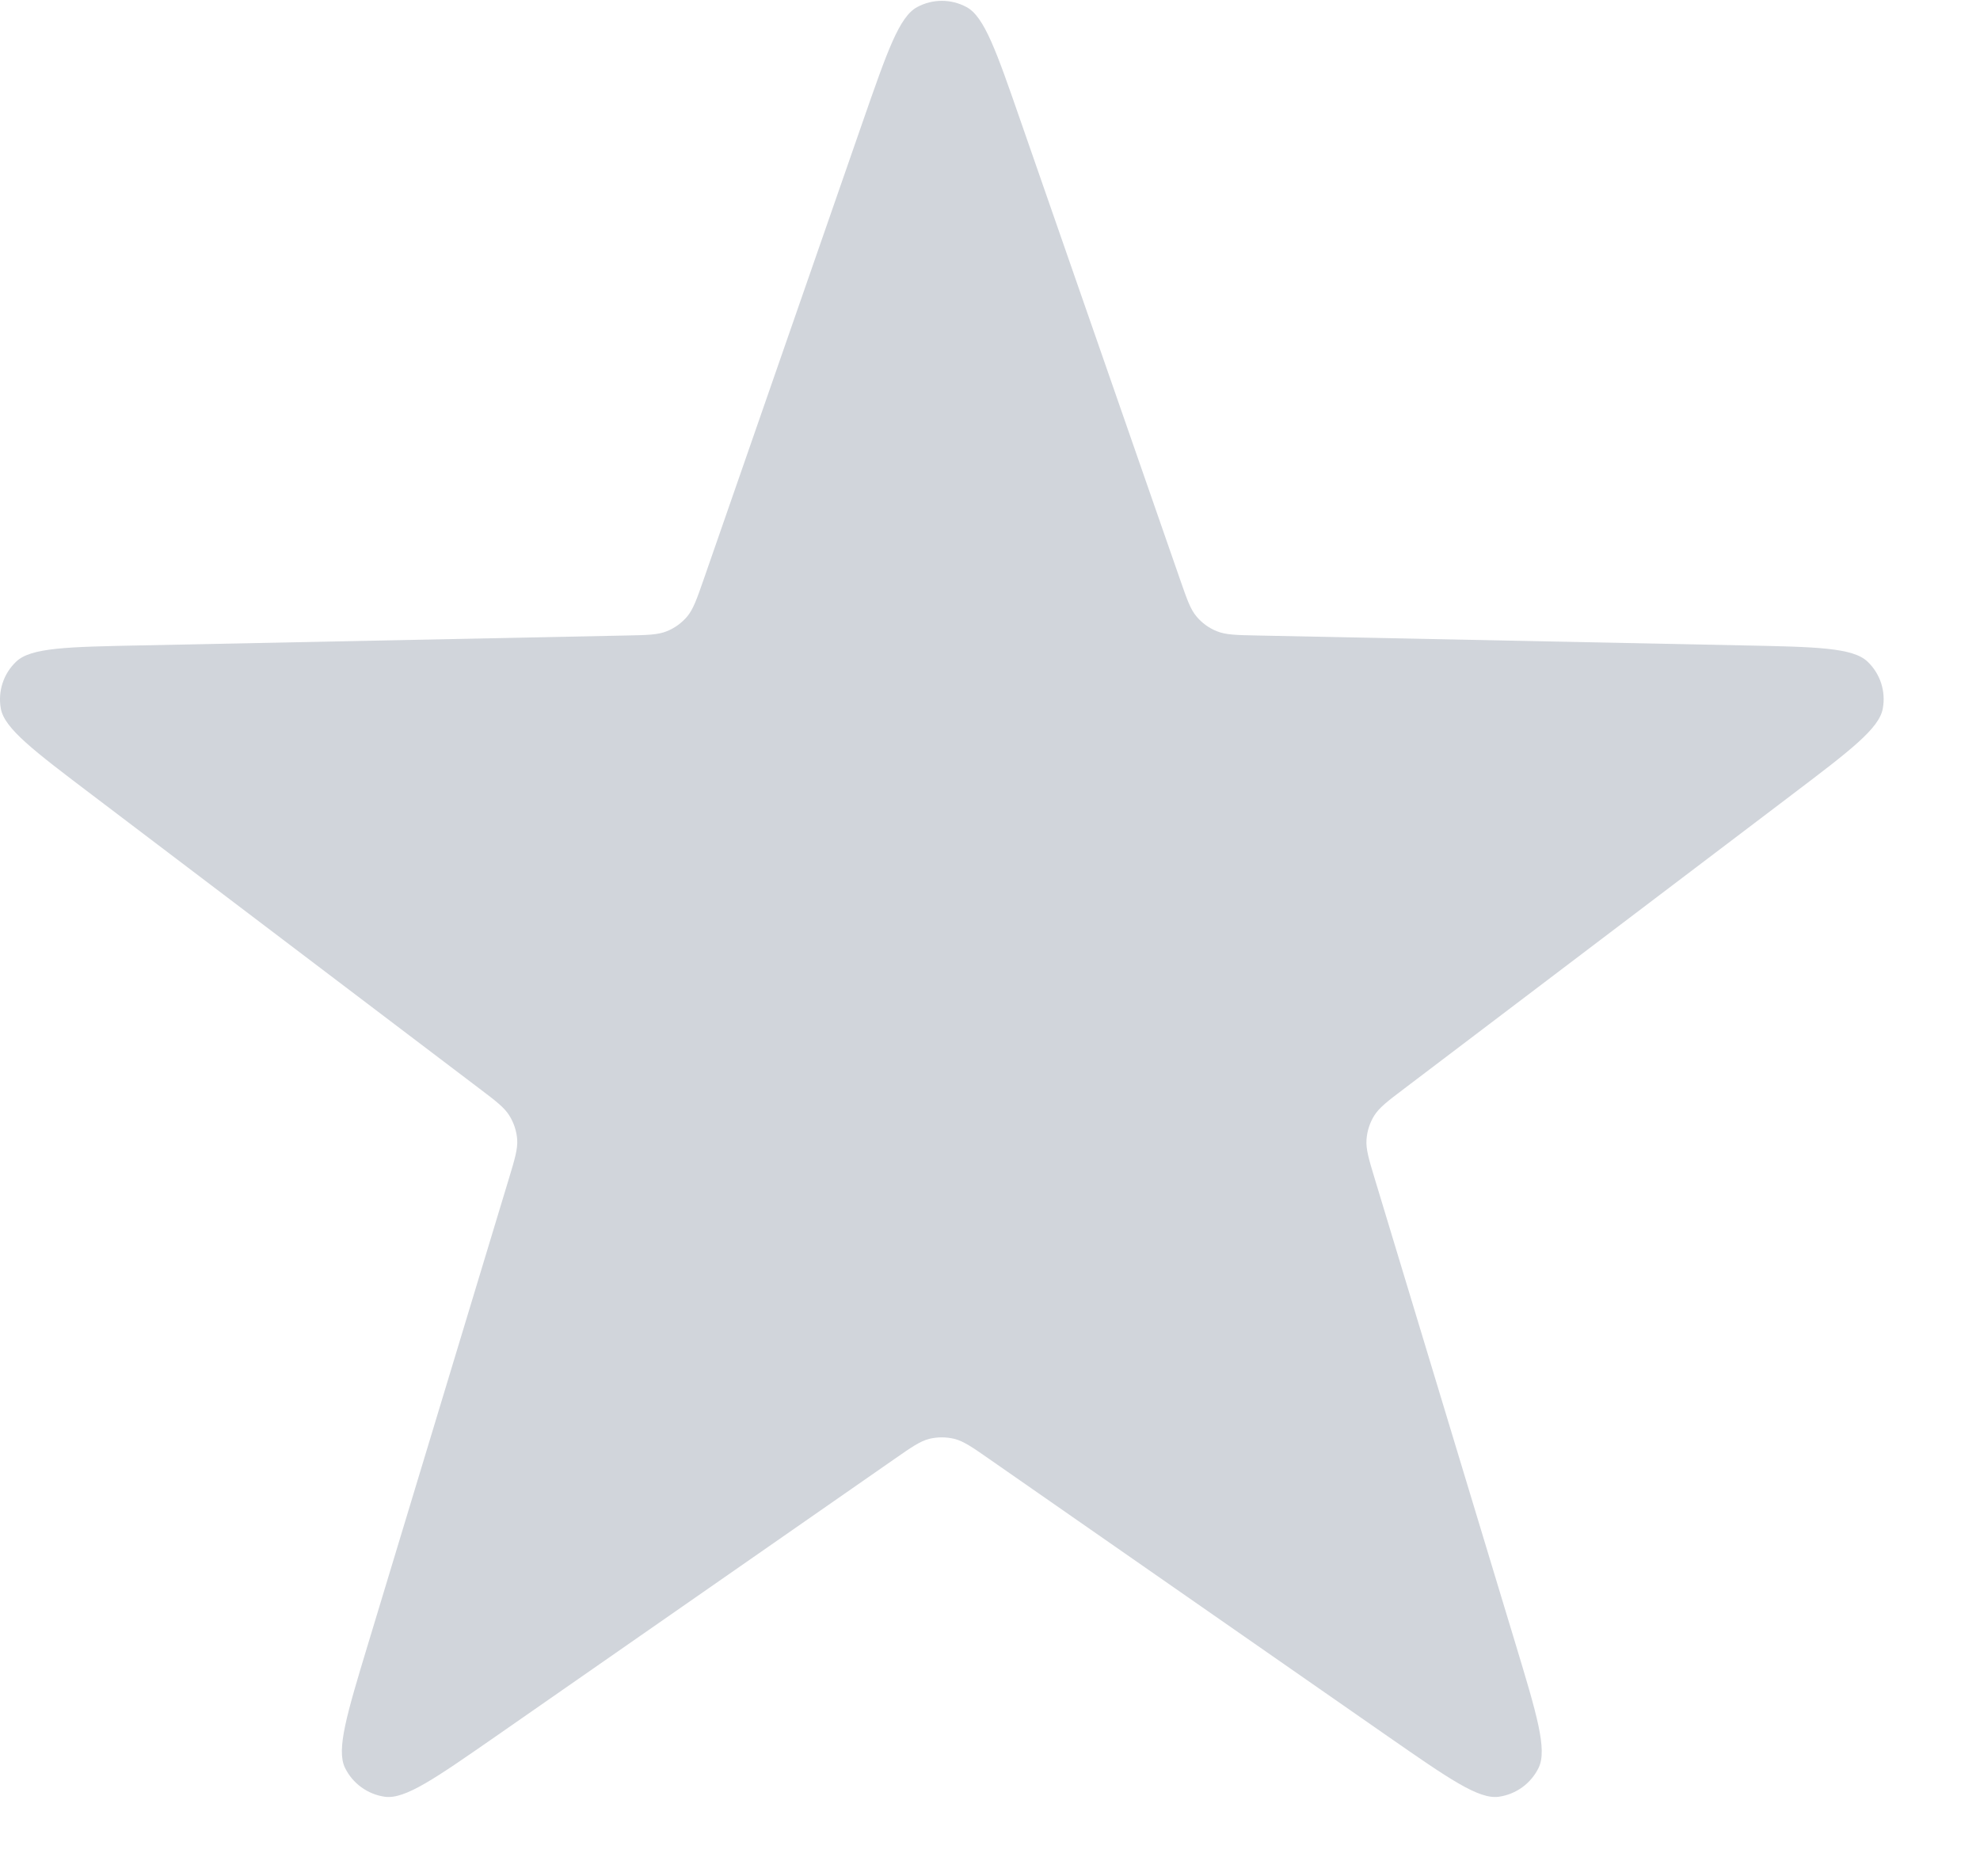
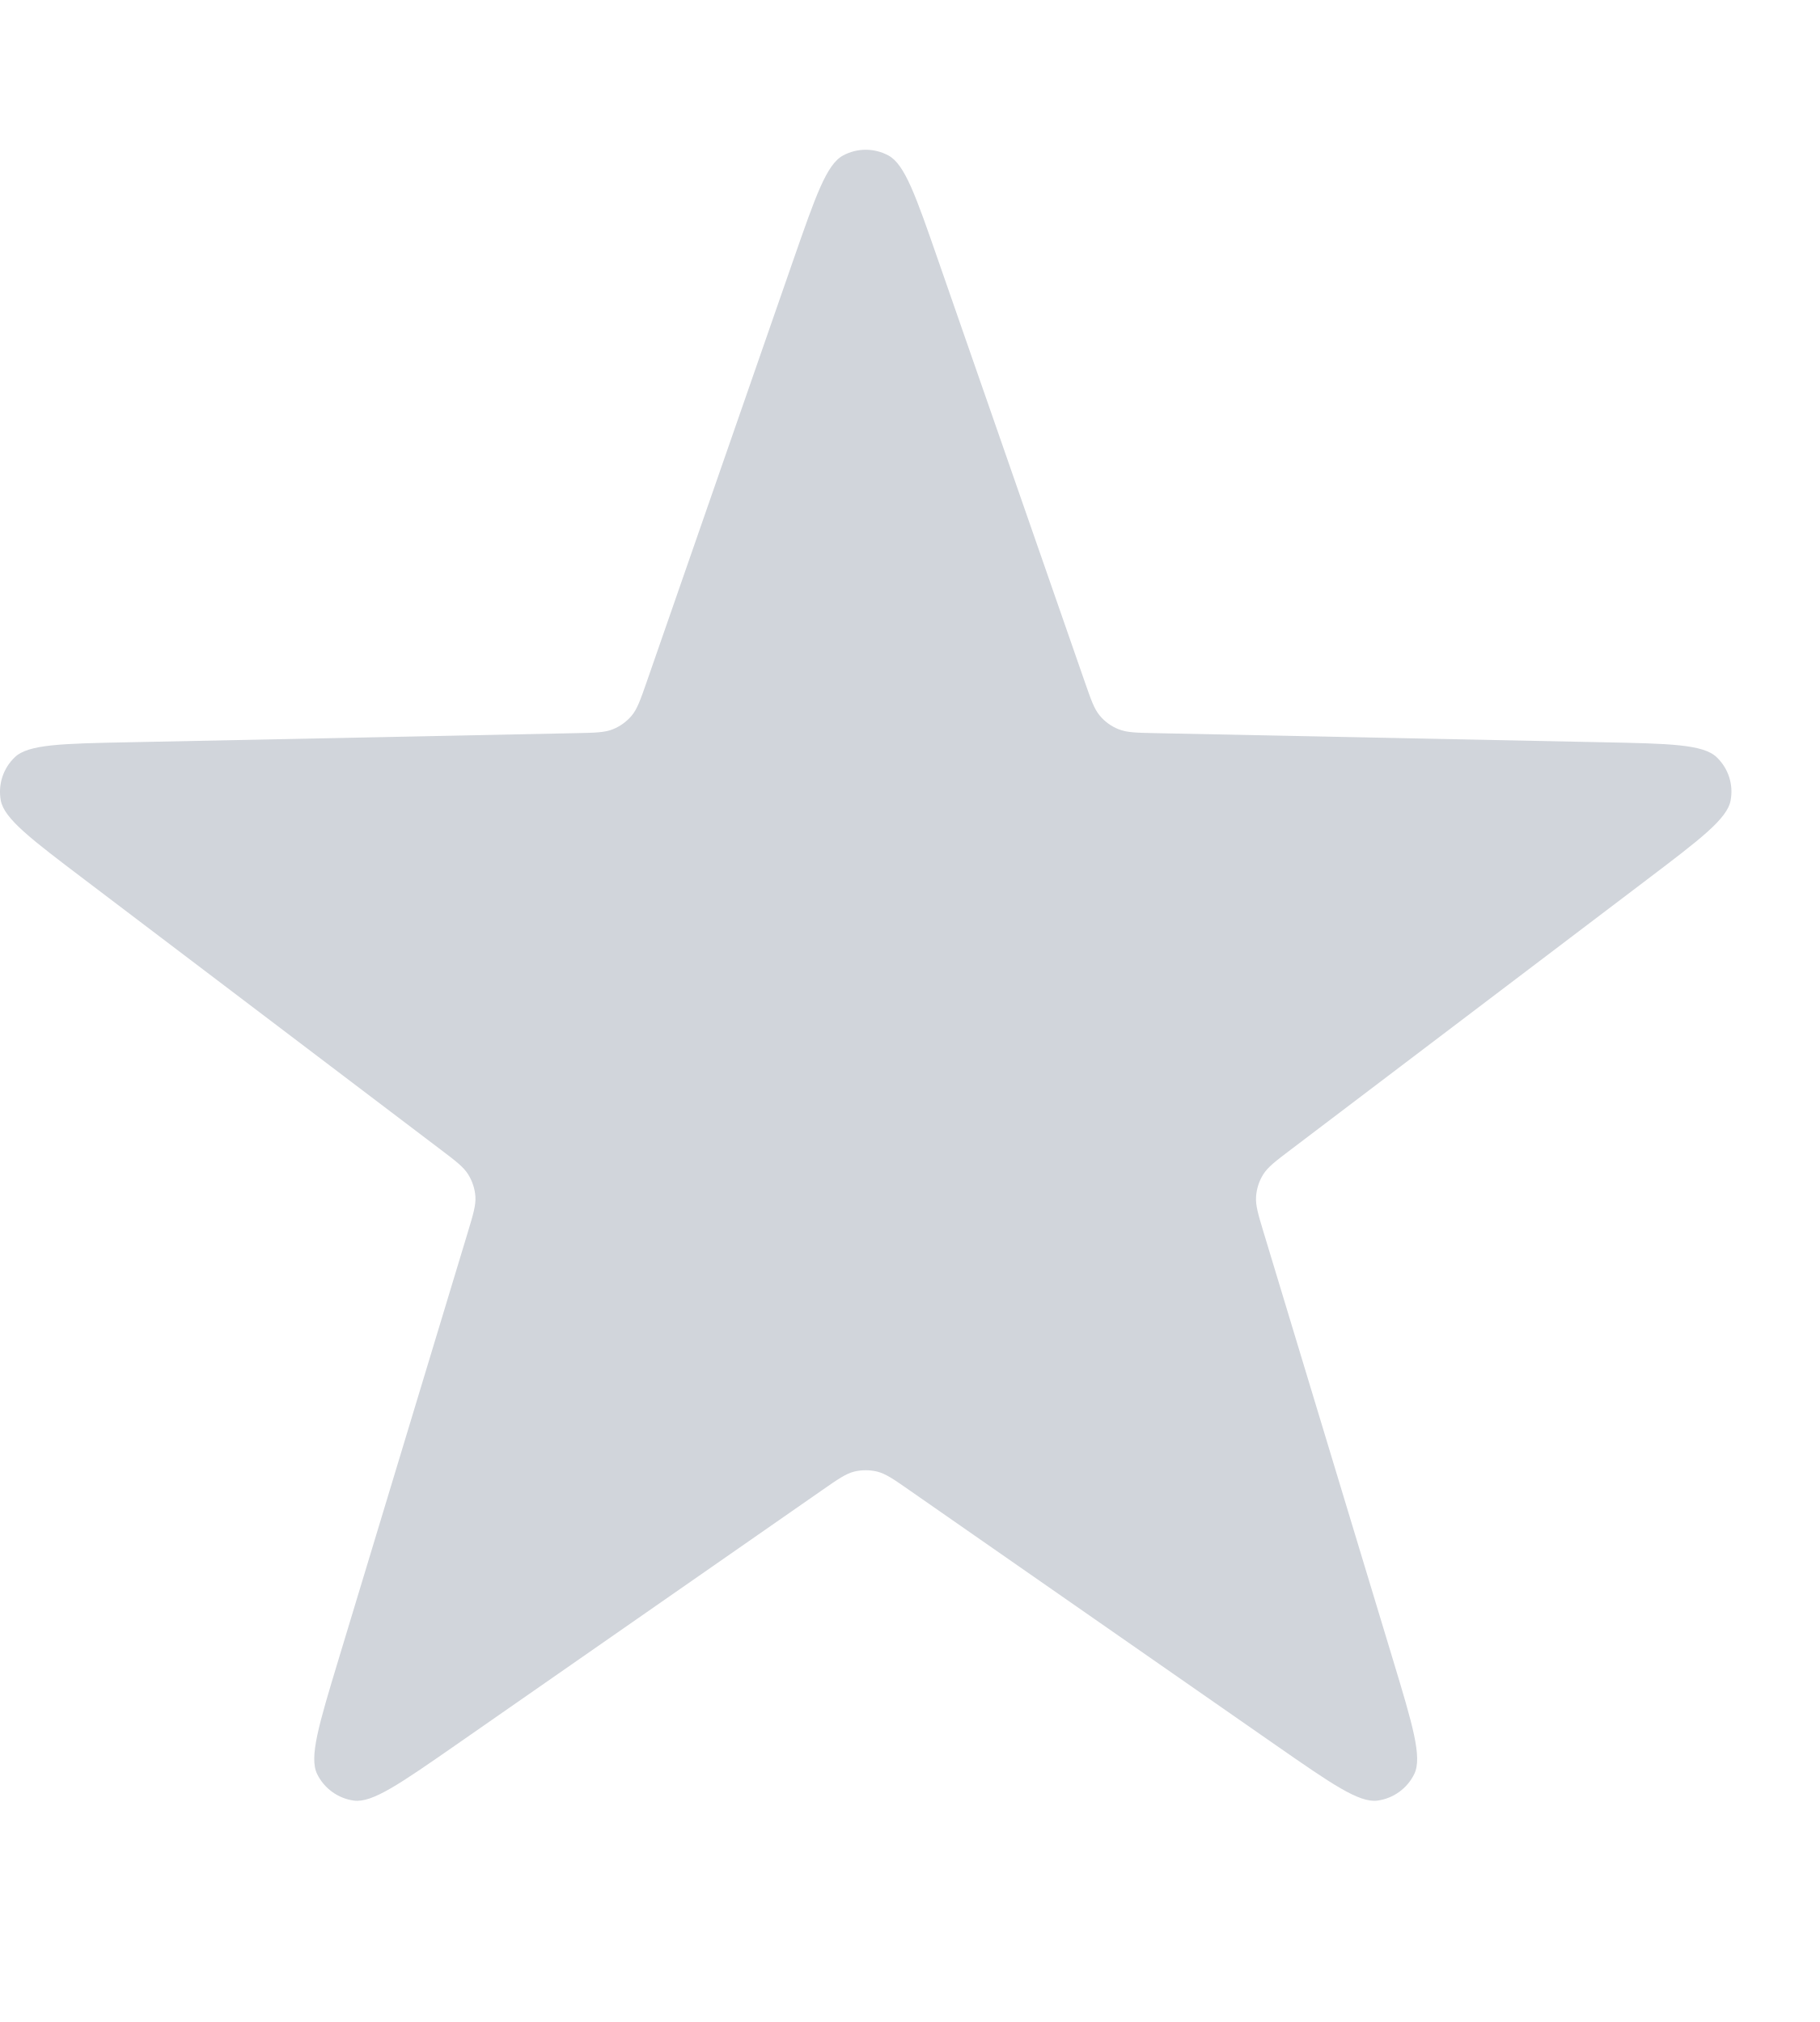
- <svg xmlns="http://www.w3.org/2000/svg" width="19" height="18" viewBox="0 0 19 18" fill="none">
+ <svg xmlns="http://www.w3.org/2000/svg" width="9" height="10" viewBox="0 0 19 18" fill="none">
  <path d="M8.282 1.159C8.514 0.493 8.629 0.16 8.801 0.068C8.949 -0.012 9.127 -0.012 9.275 0.068C9.446 0.16 9.562 0.493 9.793 1.159L11.324 5.562C11.39 5.751 11.422 5.846 11.482 5.917C11.534 5.979 11.601 6.028 11.677 6.058C11.762 6.093 11.862 6.095 12.063 6.099L16.723 6.194C17.428 6.208 17.78 6.215 17.921 6.35C18.043 6.466 18.098 6.635 18.067 6.801C18.033 6.992 17.752 7.205 17.191 7.63L17.19 7.631L13.476 10.447C13.316 10.568 13.236 10.629 13.187 10.707C13.144 10.776 13.119 10.855 13.113 10.936C13.106 11.028 13.135 11.124 13.193 11.316L14.543 15.777C14.747 16.452 14.849 16.79 14.765 16.965C14.692 17.116 14.548 17.221 14.381 17.244C14.188 17.27 13.899 17.068 13.32 16.666L9.495 14.004C9.33 13.889 9.248 13.832 9.158 13.809C9.079 13.79 8.996 13.79 8.917 13.809C8.828 13.832 8.746 13.889 8.581 14.004L4.755 16.666C4.176 17.068 3.887 17.27 3.694 17.244C3.528 17.221 3.383 17.116 3.31 16.965C3.226 16.79 3.328 16.452 3.532 15.777L4.882 11.316C4.94 11.124 4.969 11.028 4.963 10.936C4.957 10.855 4.931 10.776 4.888 10.707C4.84 10.629 4.76 10.568 4.6 10.447L0.885 7.63C0.324 7.205 0.043 6.992 0.008 6.801C-0.022 6.635 0.033 6.466 0.155 6.35C0.295 6.215 0.648 6.208 1.353 6.194L6.013 6.099C6.213 6.095 6.313 6.093 6.399 6.058C6.474 6.028 6.541 5.979 6.594 5.917C6.653 5.846 6.686 5.751 6.752 5.562L8.282 1.159Z" fill="#d1d5db" />
</svg>
